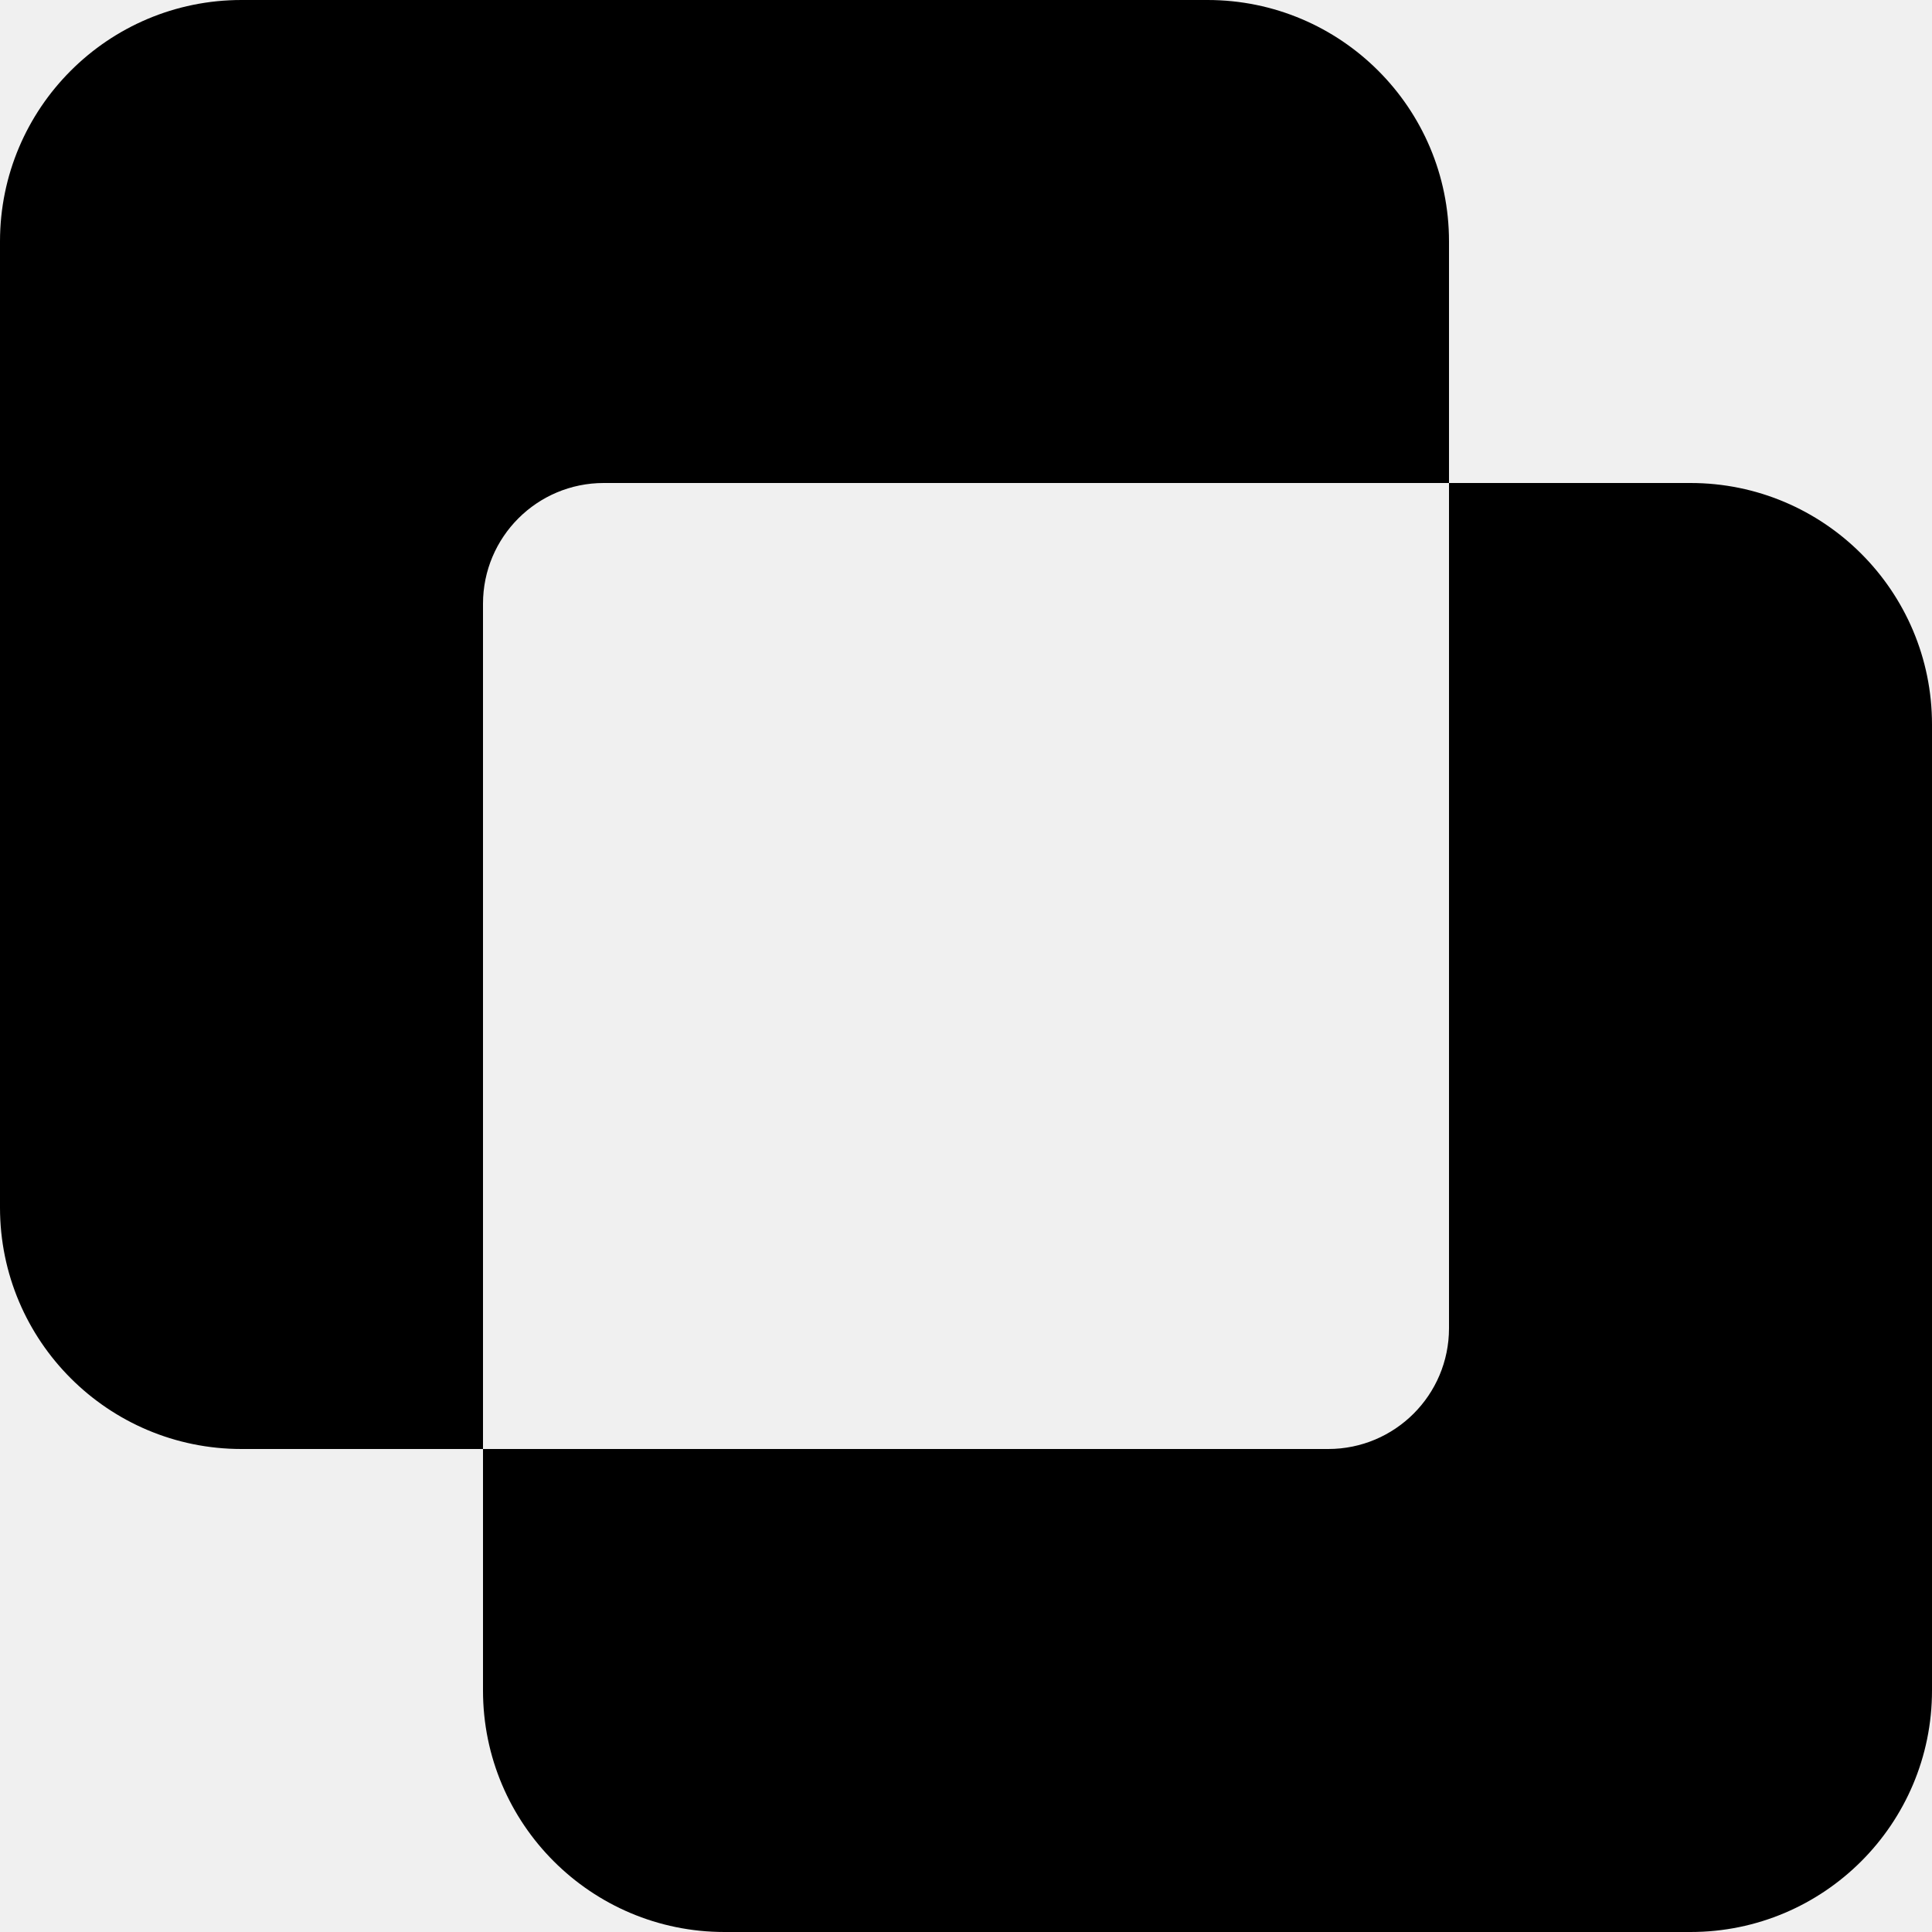
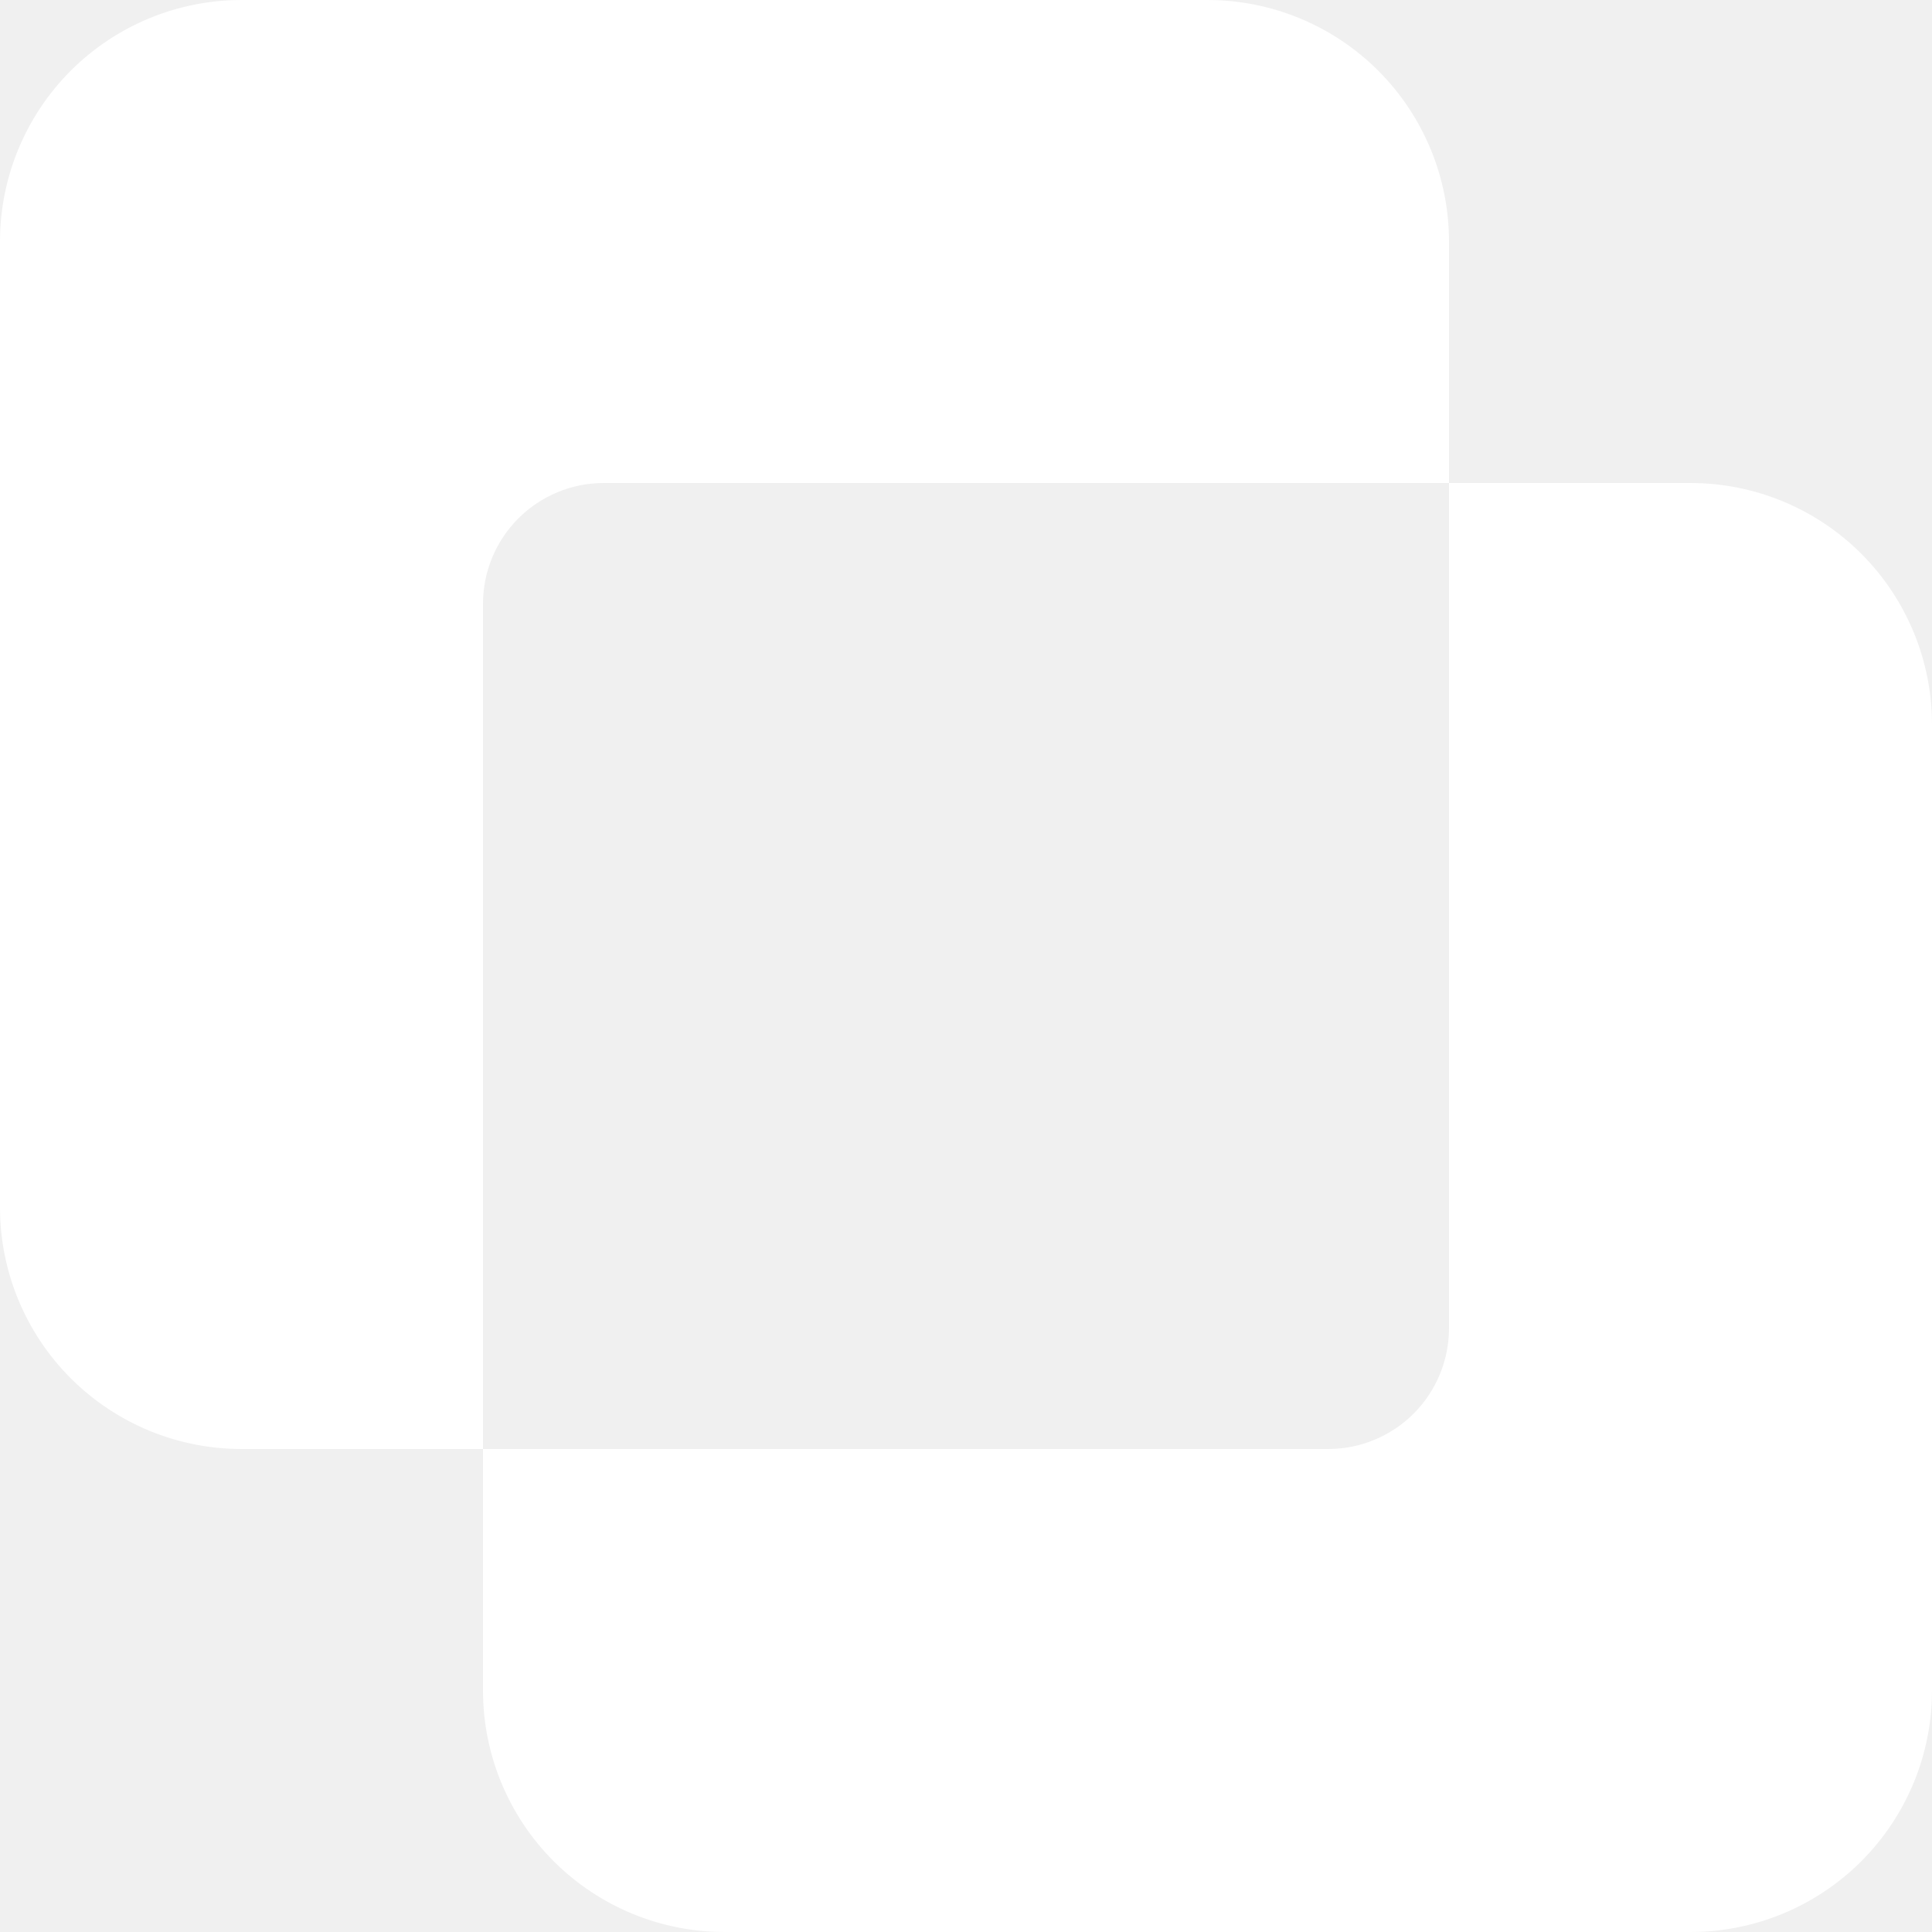
- <svg xmlns="http://www.w3.org/2000/svg" width="16" height="16" fill="currentColor" class="bi bi-exclude" viewBox="0 0 16 16">
-   <path d="M0 2a2 2 0 0 1 2-2h8a2 2 0 0 1 2 2v2h2a2 2 0 0 1 2 2v8a2 2 0 0 1-2 2H6a2 2 0 0 1-2-2v-2H2a2 2 0 0 1-2-2V2zm12 2H5a1 1 0 0 0-1 1v7h7a1 1 0 0 0 1-1V4z" />
+ <svg xmlns="http://www.w3.org/2000/svg" width="100" height="100" viewBox="0 0 100 100" fill="none">
+   <g clip-path="url(#clip0_24_8)">
+     <path d="M0 12.5C0 9.185 1.317 6.005 3.661 3.661C6.005 1.317 9.185 0 12.5 0L62.5 0C65.815 0 68.995 1.317 71.339 3.661C73.683 6.005 75 9.185 75 12.5V25H87.5C90.815 25 93.995 26.317 96.339 28.661C98.683 31.005 100 34.185 100 37.5V87.5C100 90.815 98.683 93.995 96.339 96.339C93.995 98.683 90.815 100 87.5 100H37.5C34.185 100 31.005 98.683 28.661 96.339C26.317 93.995 25 90.815 25 87.5V75H12.5C9.185 75 6.005 73.683 3.661 71.339C1.317 68.995 0 65.815 0 62.5V12.5ZM75 25H31.25C29.592 25 28.003 25.659 26.831 26.831C25.659 28.003 25 29.592 25 31.25V75H68.75C70.408 75 71.997 74.341 73.169 73.169C74.341 71.997 75 70.408 75 68.75V25Z" fill="white" />
+   </g>
+   <defs>
+     <clipPath id="clip0_24_8">
+       <rect width="100" height="100" fill="white" />
+     </clipPath>
+   </defs>
</svg>
